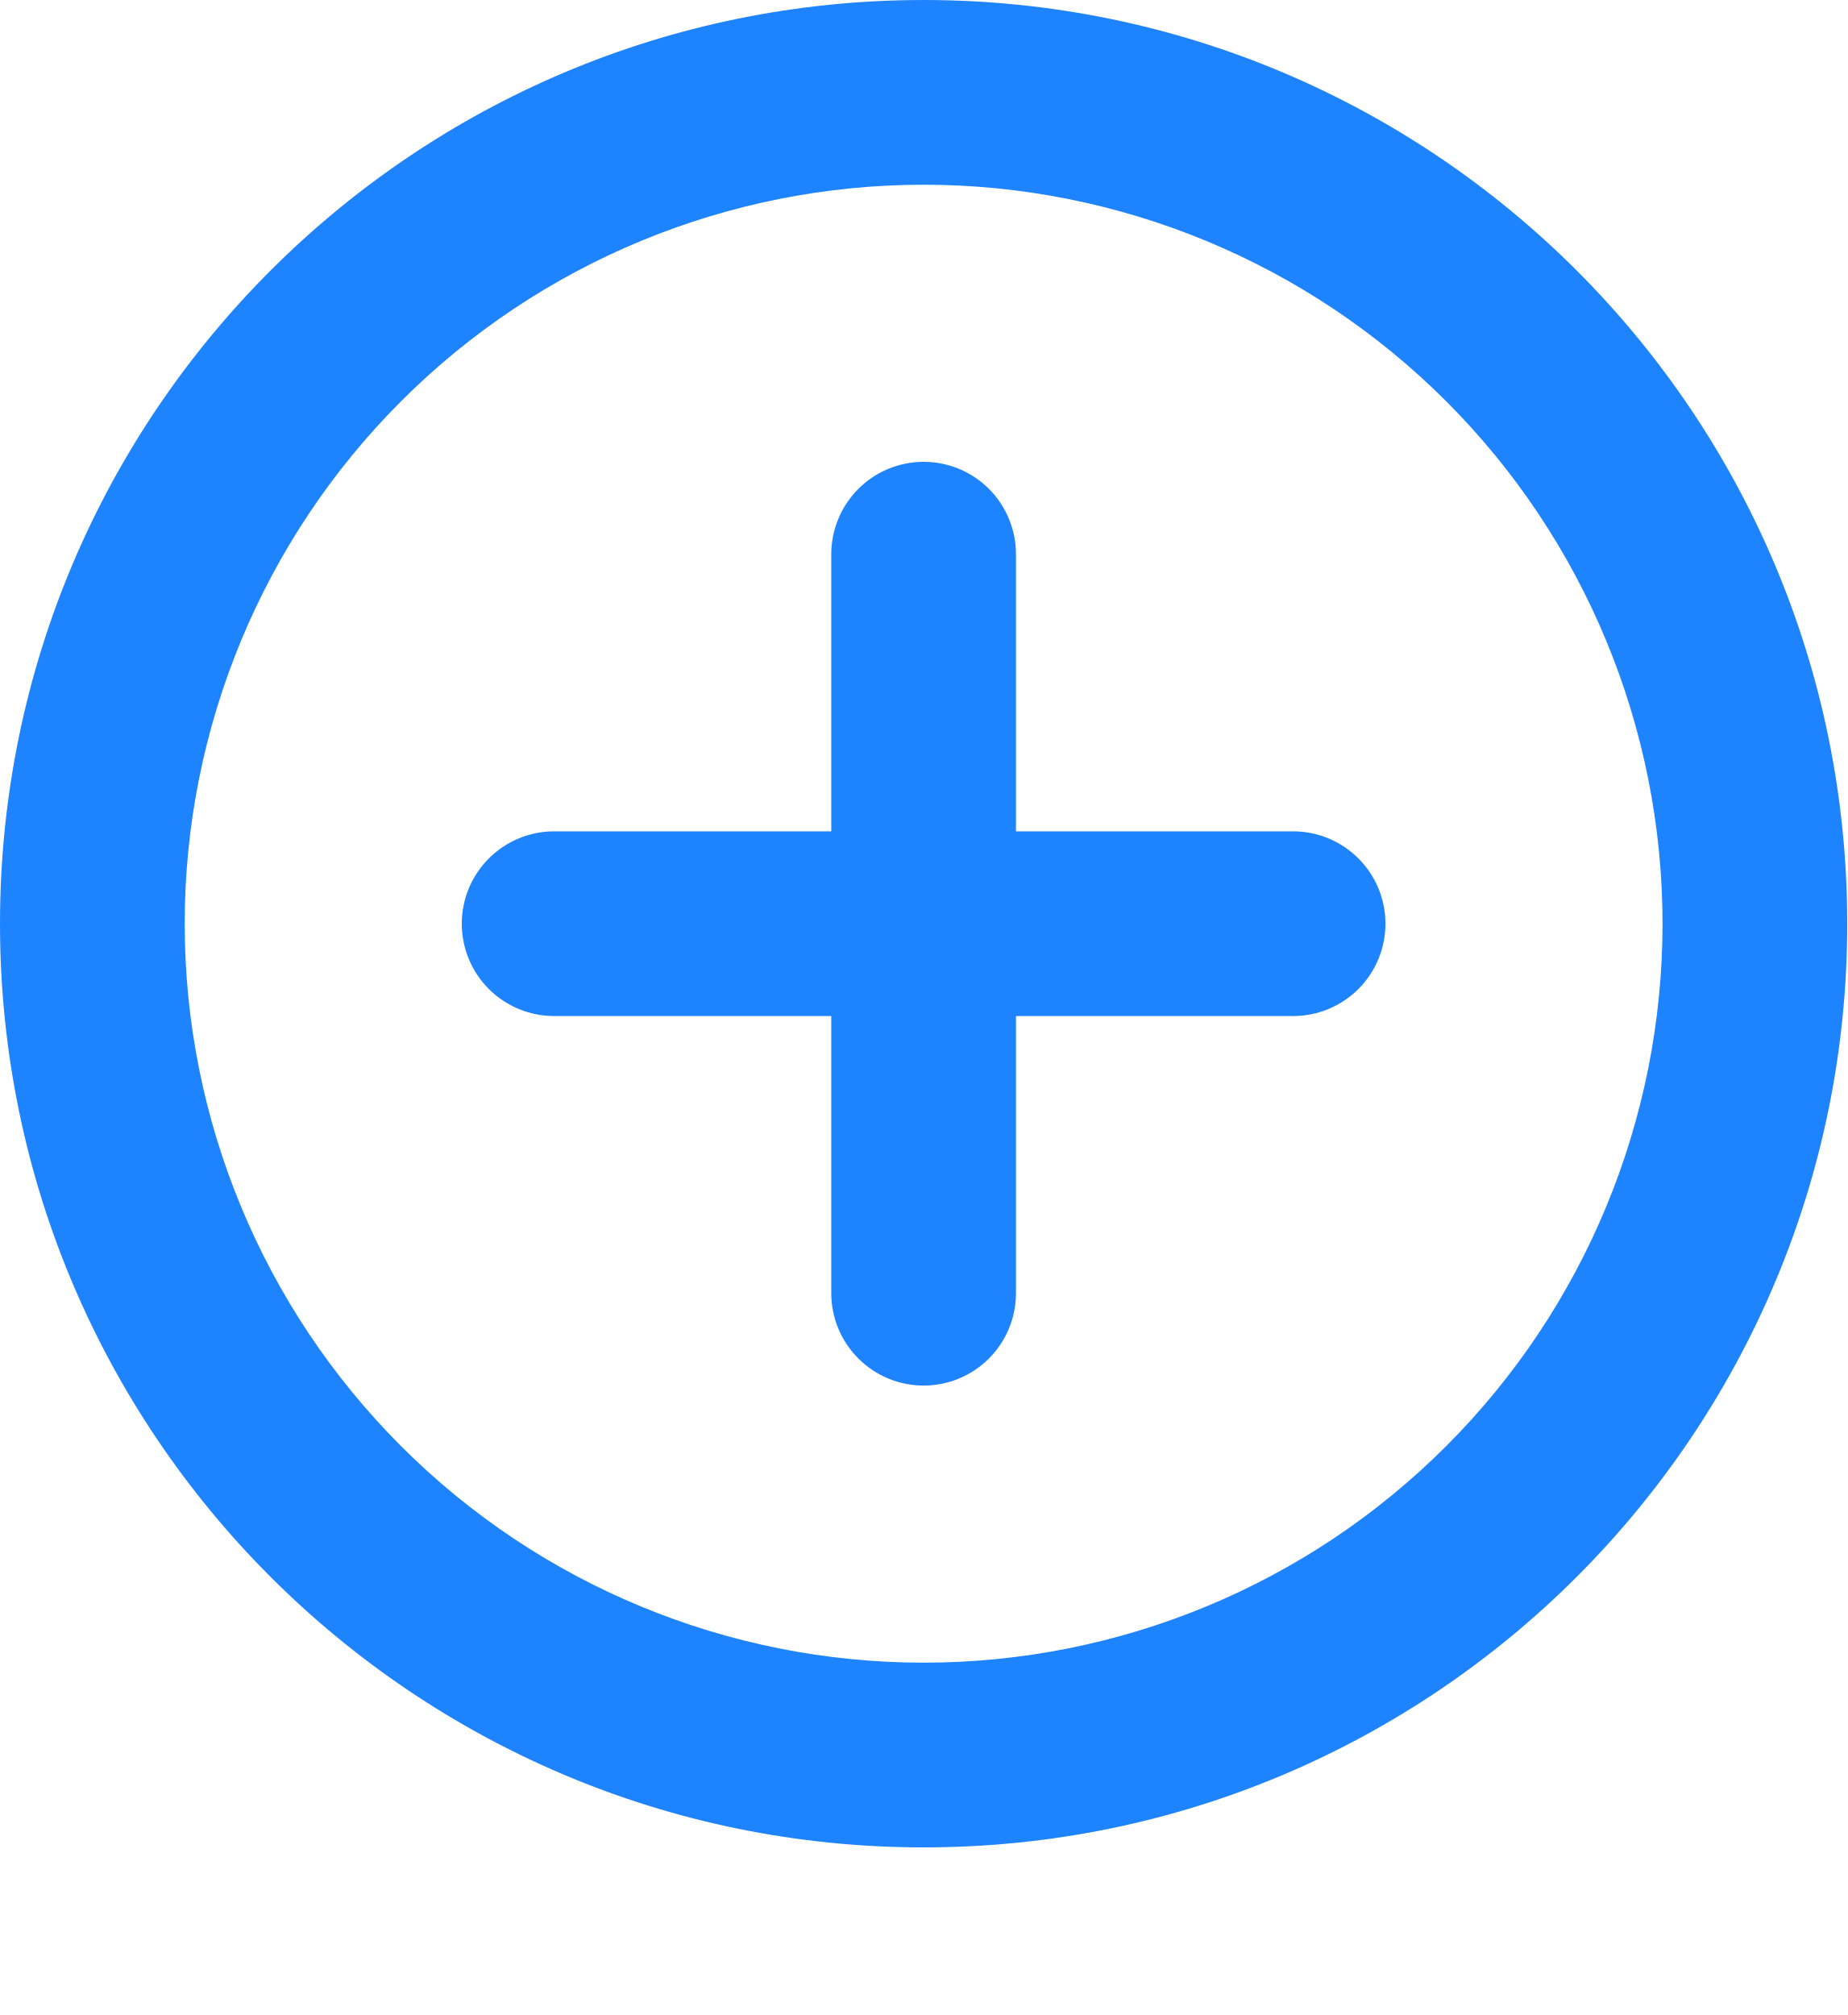
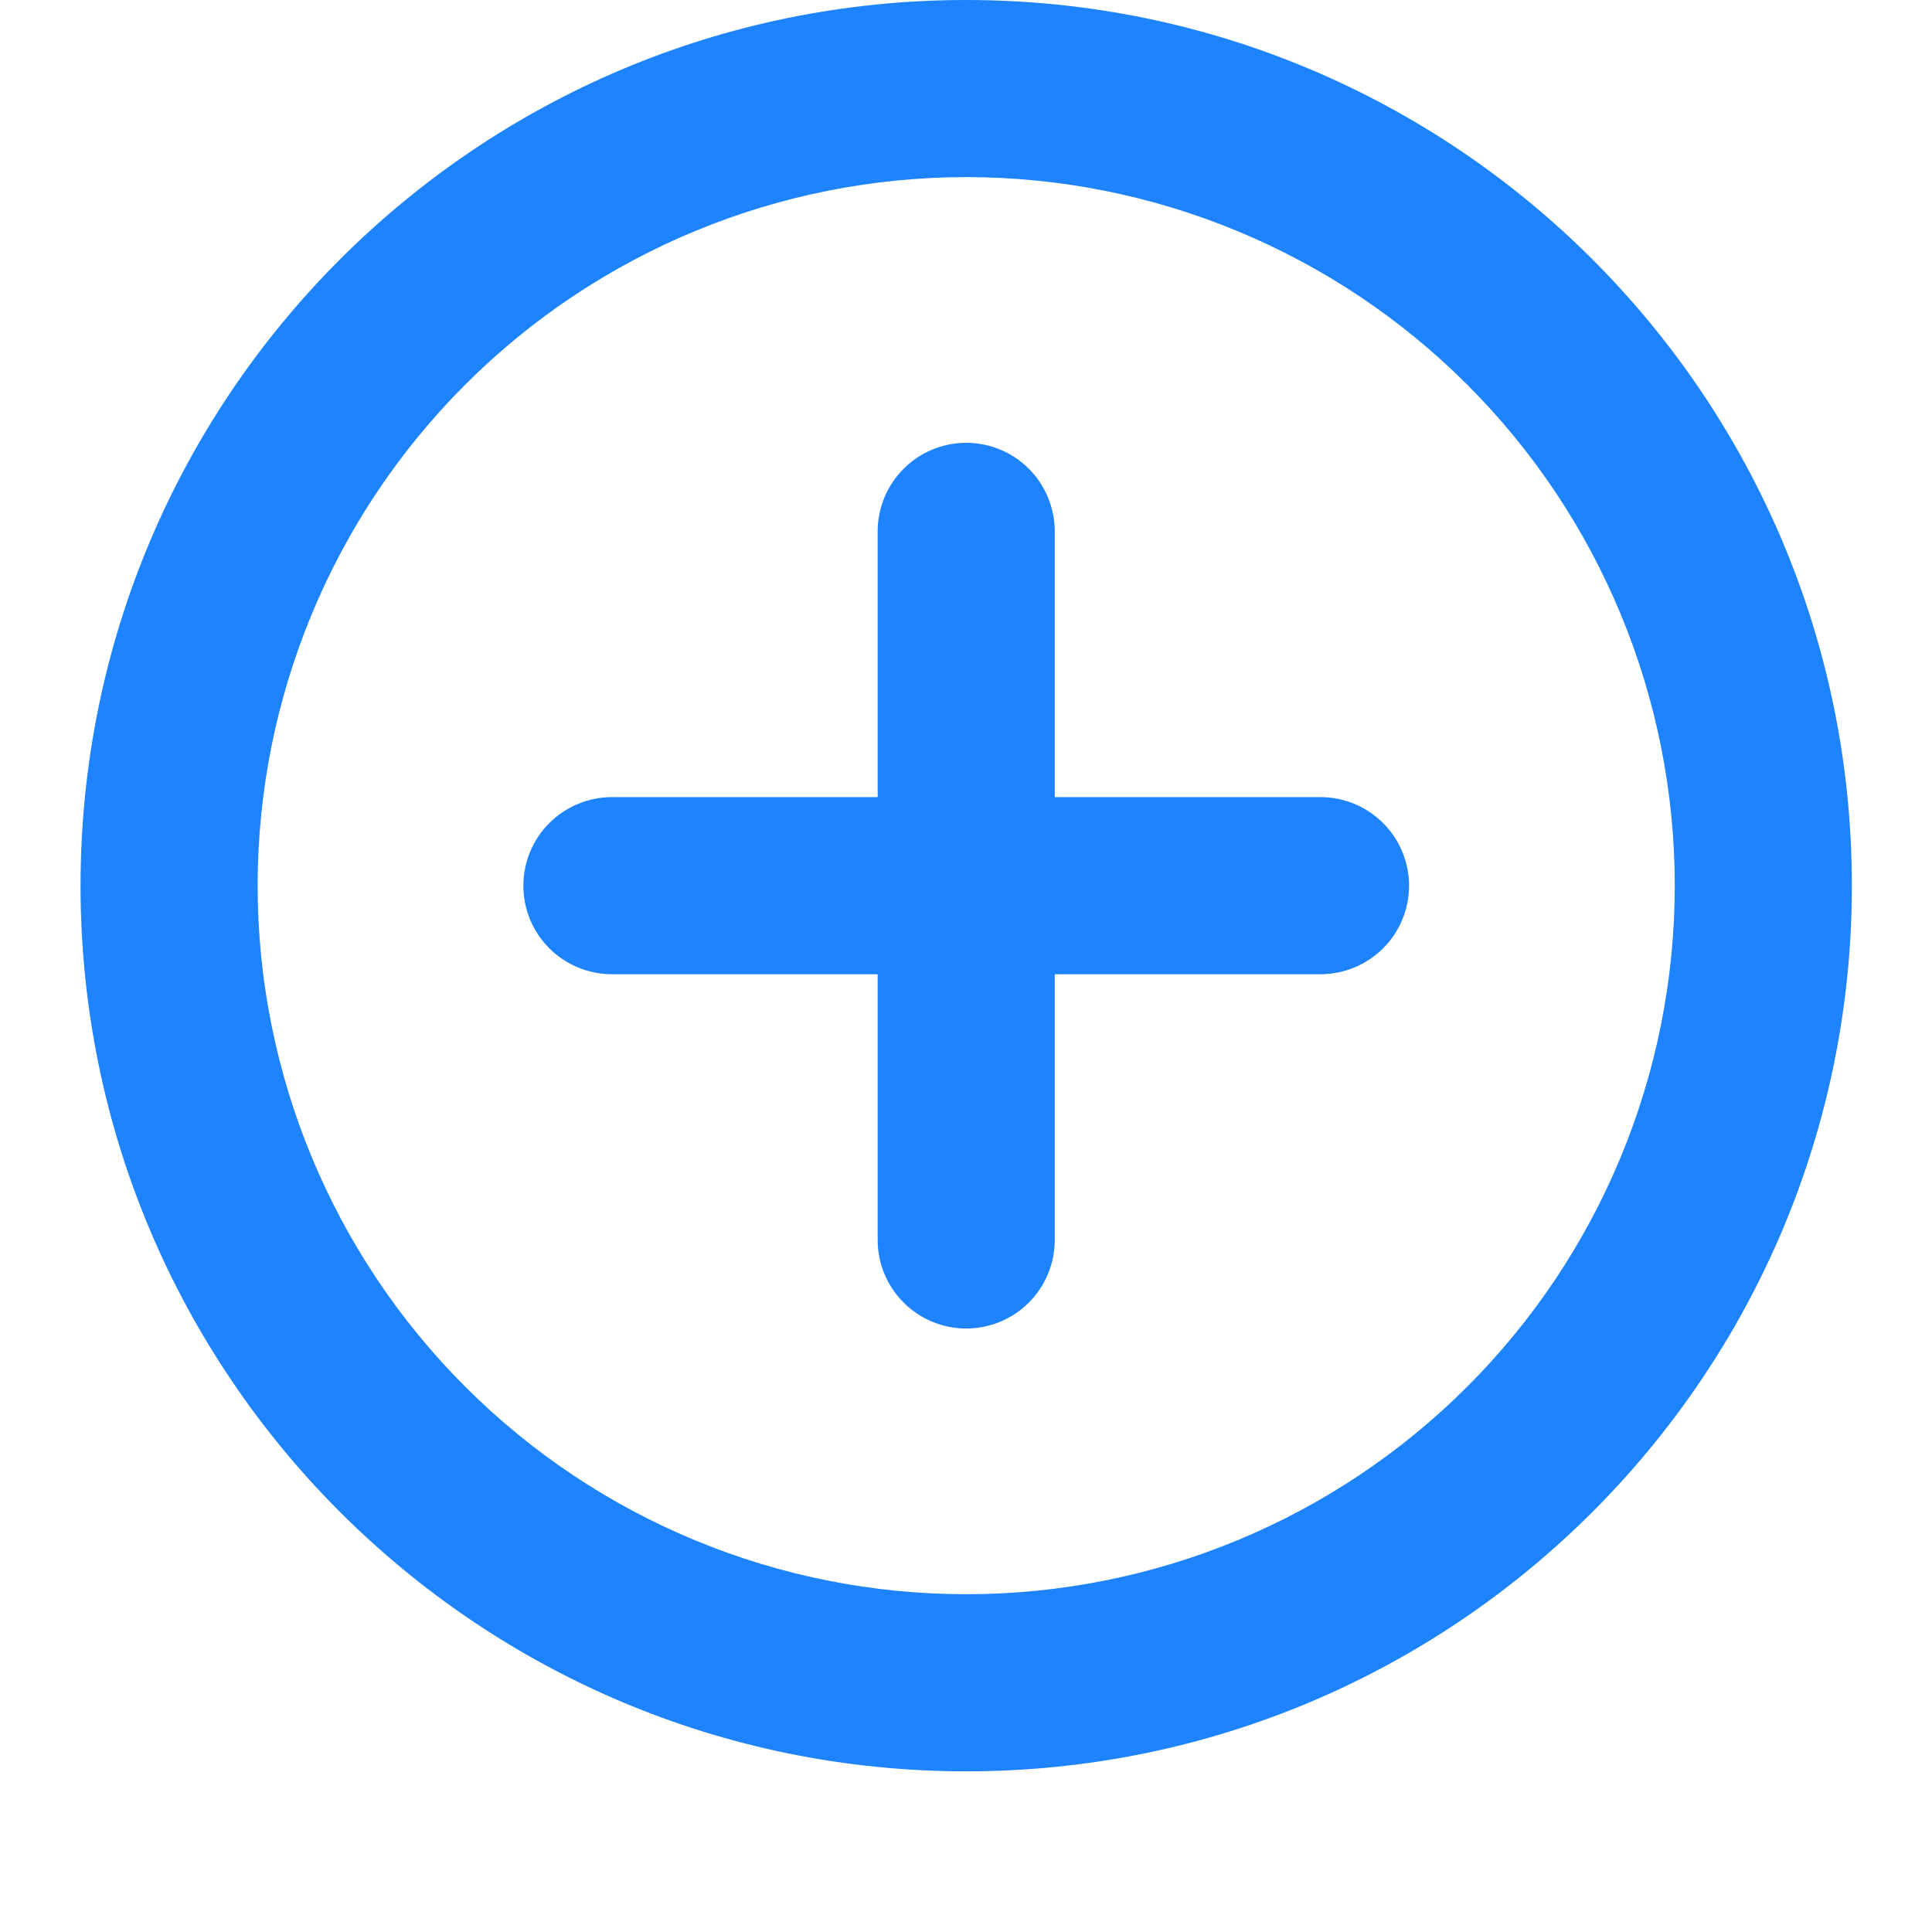
- <svg xmlns="http://www.w3.org/2000/svg" width="100%" height="100%" overflow="visible" style="display: block;" viewBox="0 0 23.333 25.45" fill="none">
-   <g id="Group">
-     <g id="Vector">
+ <svg xmlns="http://www.w3.org/2000/svg" width="100%" height="100%" overflow="visible" style="display: block;" viewBox="0 0 32 32" fill="none">
+   <g transform="translate(1.334 0) scale(1.2574)">
+     <g id="Group">
+       <g id="Vector">
</g>
-     <path id="Vector_2" d="M11.667 0C18.11 0 23.333 5.223 23.333 11.667C23.333 18.11 18.11 23.333 11.667 23.333C5.223 23.333 0 18.11 0 11.667C0 5.223 5.223 0 11.667 0ZM11.667 2.333C9.191 2.333 6.817 3.317 5.067 5.067C3.317 6.817 2.333 9.191 2.333 11.667C2.333 14.142 3.317 16.516 5.067 18.266C6.817 20.017 9.191 21 11.667 21C14.142 21 16.516 20.017 18.266 18.266C20.017 16.516 21 14.142 21 11.667C21 9.191 20.017 6.817 18.266 5.067C16.516 3.317 14.142 2.333 11.667 2.333ZM11.667 5.833C11.976 5.833 12.273 5.956 12.492 6.175C12.71 6.394 12.833 6.691 12.833 7V10.5H16.333C16.643 10.5 16.939 10.623 17.158 10.842C17.377 11.06 17.5 11.357 17.5 11.667C17.5 11.976 17.377 12.273 17.158 12.492C16.939 12.71 16.643 12.833 16.333 12.833H12.833V16.333C12.833 16.643 12.71 16.939 12.492 17.158C12.273 17.377 11.976 17.5 11.667 17.5C11.357 17.5 11.06 17.377 10.842 17.158C10.623 16.939 10.5 16.643 10.5 16.333V12.833H7C6.691 12.833 6.394 12.71 6.175 12.492C5.956 12.273 5.833 11.976 5.833 11.667C5.833 11.357 5.956 11.06 6.175 10.842C6.394 10.623 6.691 10.5 7 10.5H10.5V7C10.5 6.691 10.623 6.394 10.842 6.175C11.06 5.956 11.357 5.833 11.667 5.833Z" fill="#1E83FF" />
+       <path id="Vector_2" d="M11.667 0C18.11 0 23.333 5.223 23.333 11.667C23.333 18.11 18.11 23.333 11.667 23.333C5.223 23.333 0 18.11 0 11.667C0 5.223 5.223 0 11.667 0ZM11.667 2.333C9.191 2.333 6.817 3.317 5.067 5.067C3.317 6.817 2.333 9.191 2.333 11.667C2.333 14.142 3.317 16.516 5.067 18.266C6.817 20.017 9.191 21 11.667 21C14.142 21 16.516 20.017 18.266 18.266C20.017 16.516 21 14.142 21 11.667C21 9.191 20.017 6.817 18.266 5.067C16.516 3.317 14.142 2.333 11.667 2.333ZM11.667 5.833C11.976 5.833 12.273 5.956 12.492 6.175C12.71 6.394 12.833 6.691 12.833 7V10.5H16.333C16.643 10.5 16.939 10.623 17.158 10.842C17.377 11.06 17.5 11.357 17.5 11.667C17.5 11.976 17.377 12.273 17.158 12.492C16.939 12.71 16.643 12.833 16.333 12.833H12.833V16.333C12.833 16.643 12.71 16.939 12.492 17.158C12.273 17.377 11.976 17.5 11.667 17.5C11.357 17.5 11.06 17.377 10.842 17.158C10.623 16.939 10.5 16.643 10.5 16.333V12.833H7C6.691 12.833 6.394 12.71 6.175 12.492C5.956 12.273 5.833 11.976 5.833 11.667C5.833 11.357 5.956 11.06 6.175 10.842C6.394 10.623 6.691 10.5 7 10.5H10.5V7C10.5 6.691 10.623 6.394 10.842 6.175C11.06 5.956 11.357 5.833 11.667 5.833Z" fill="#1E83FF" />
+     </g>
  </g>
</svg>
